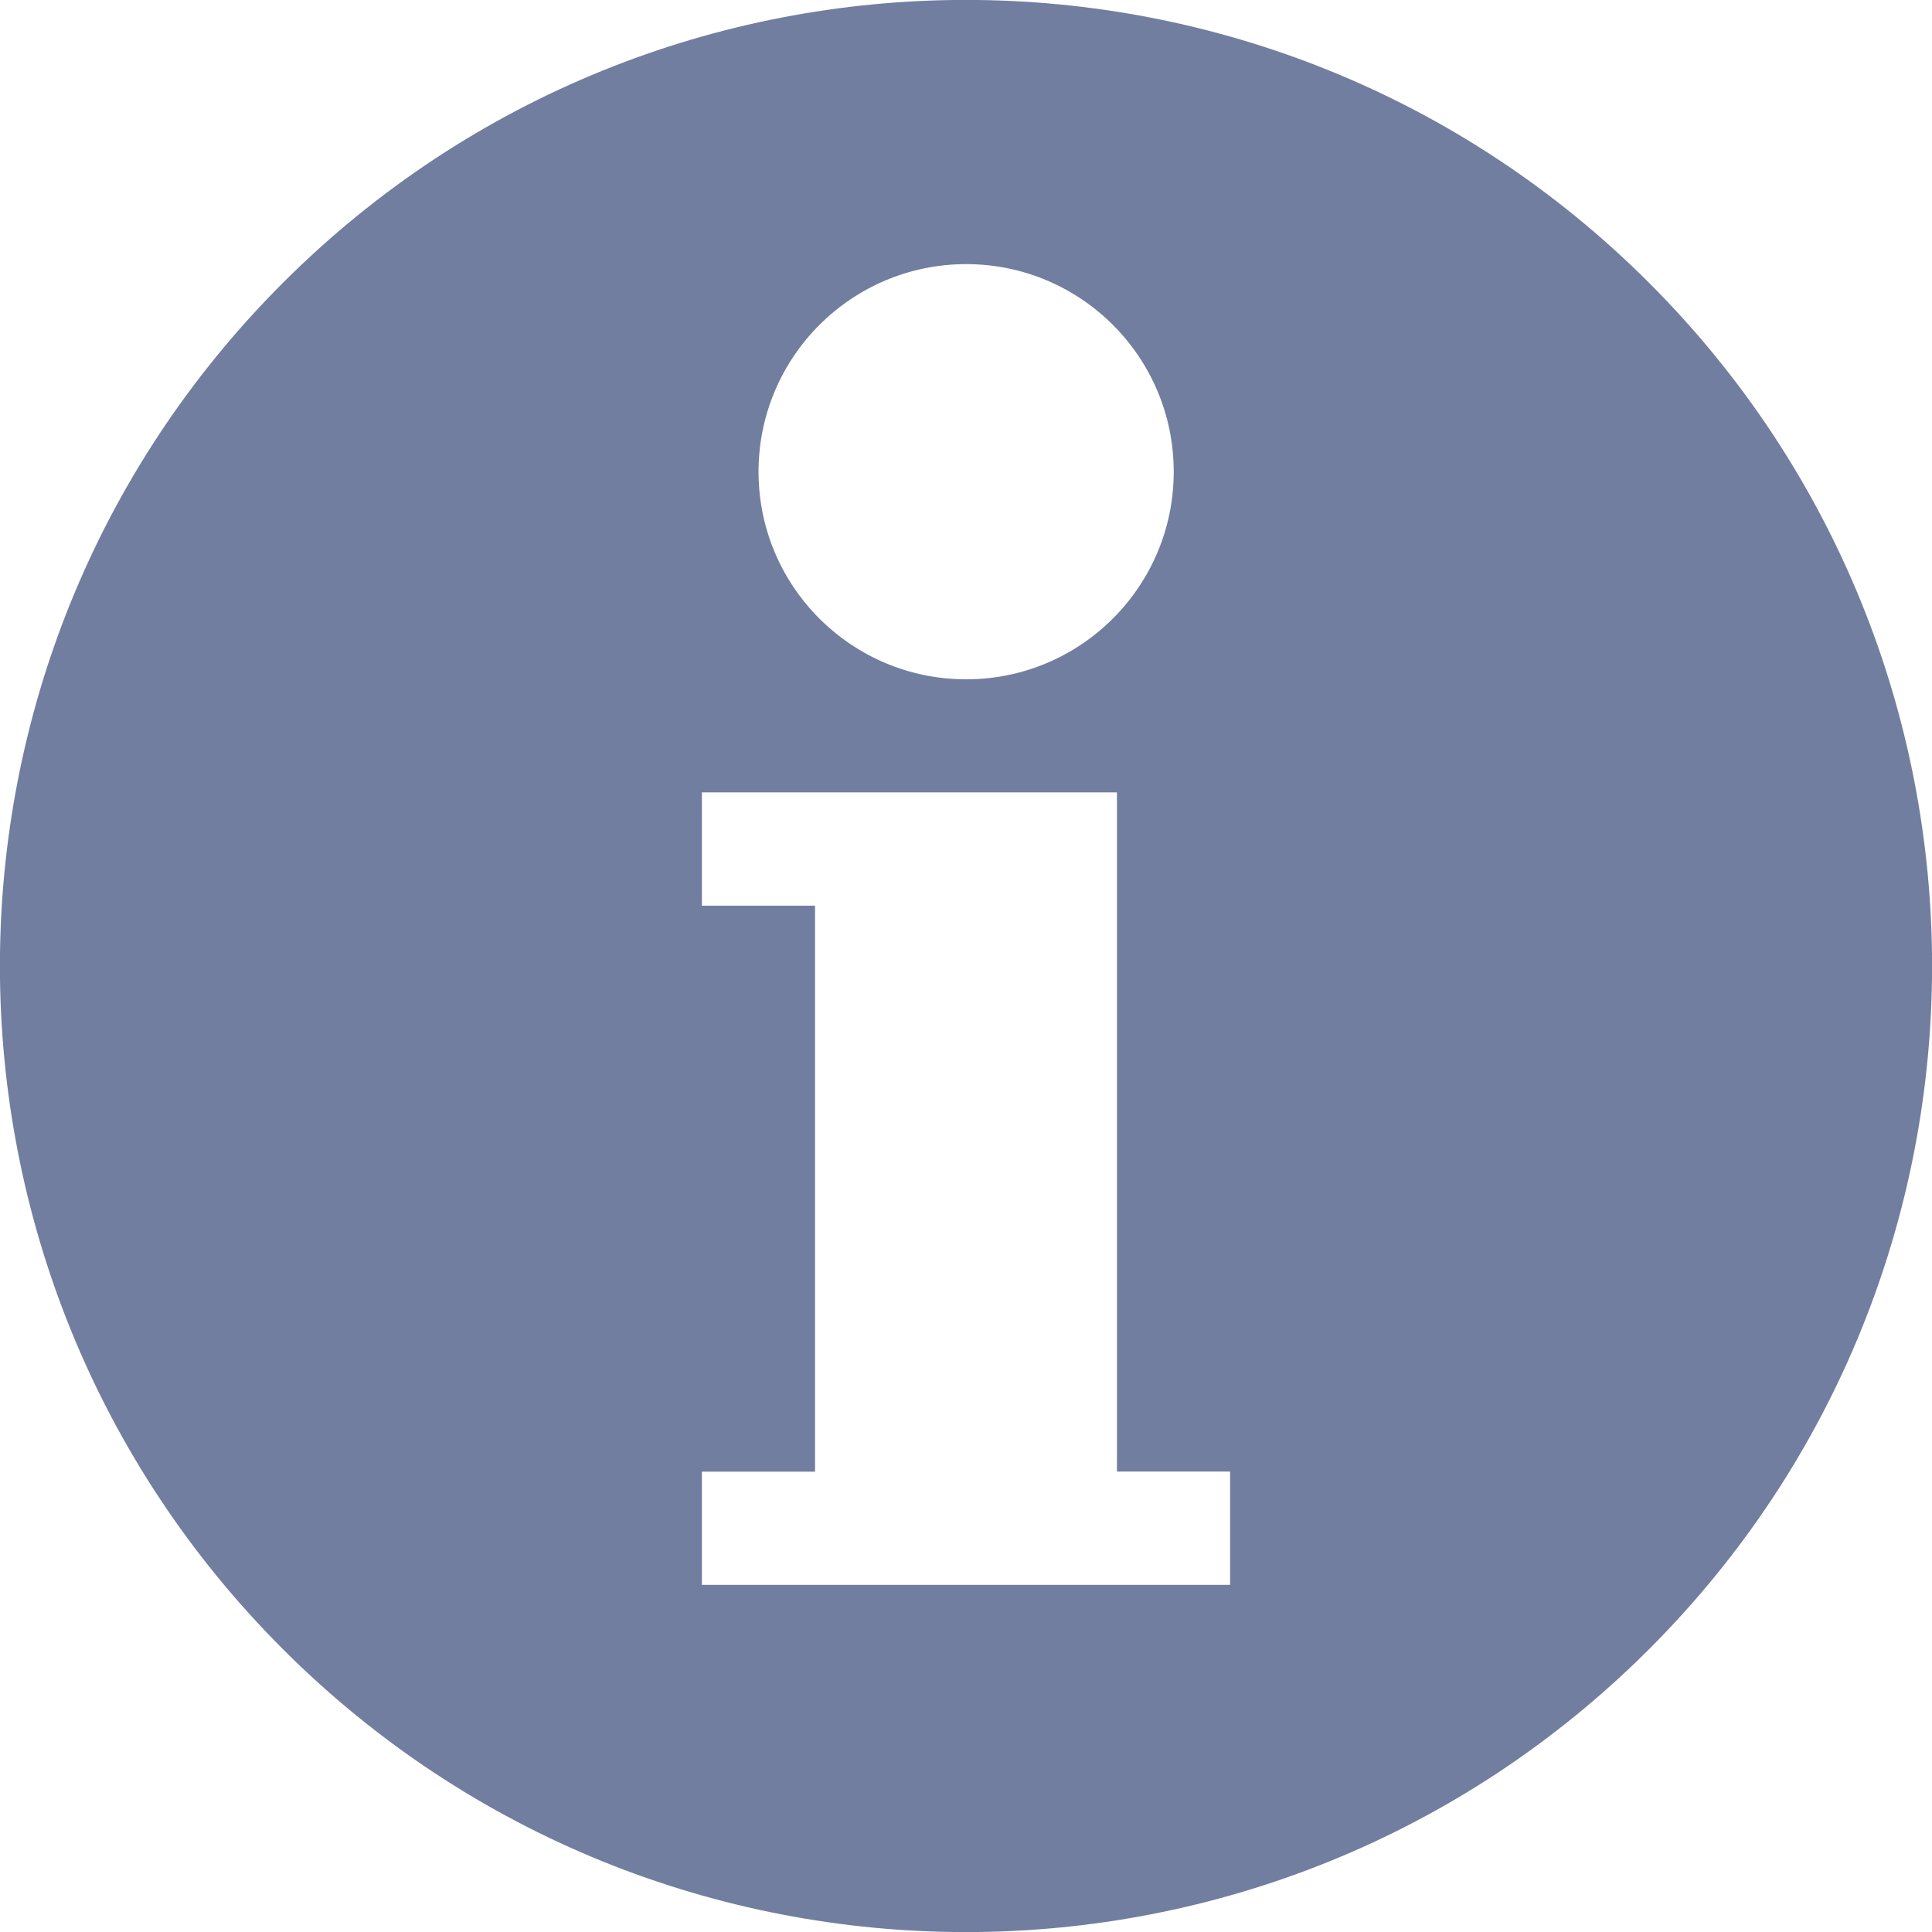
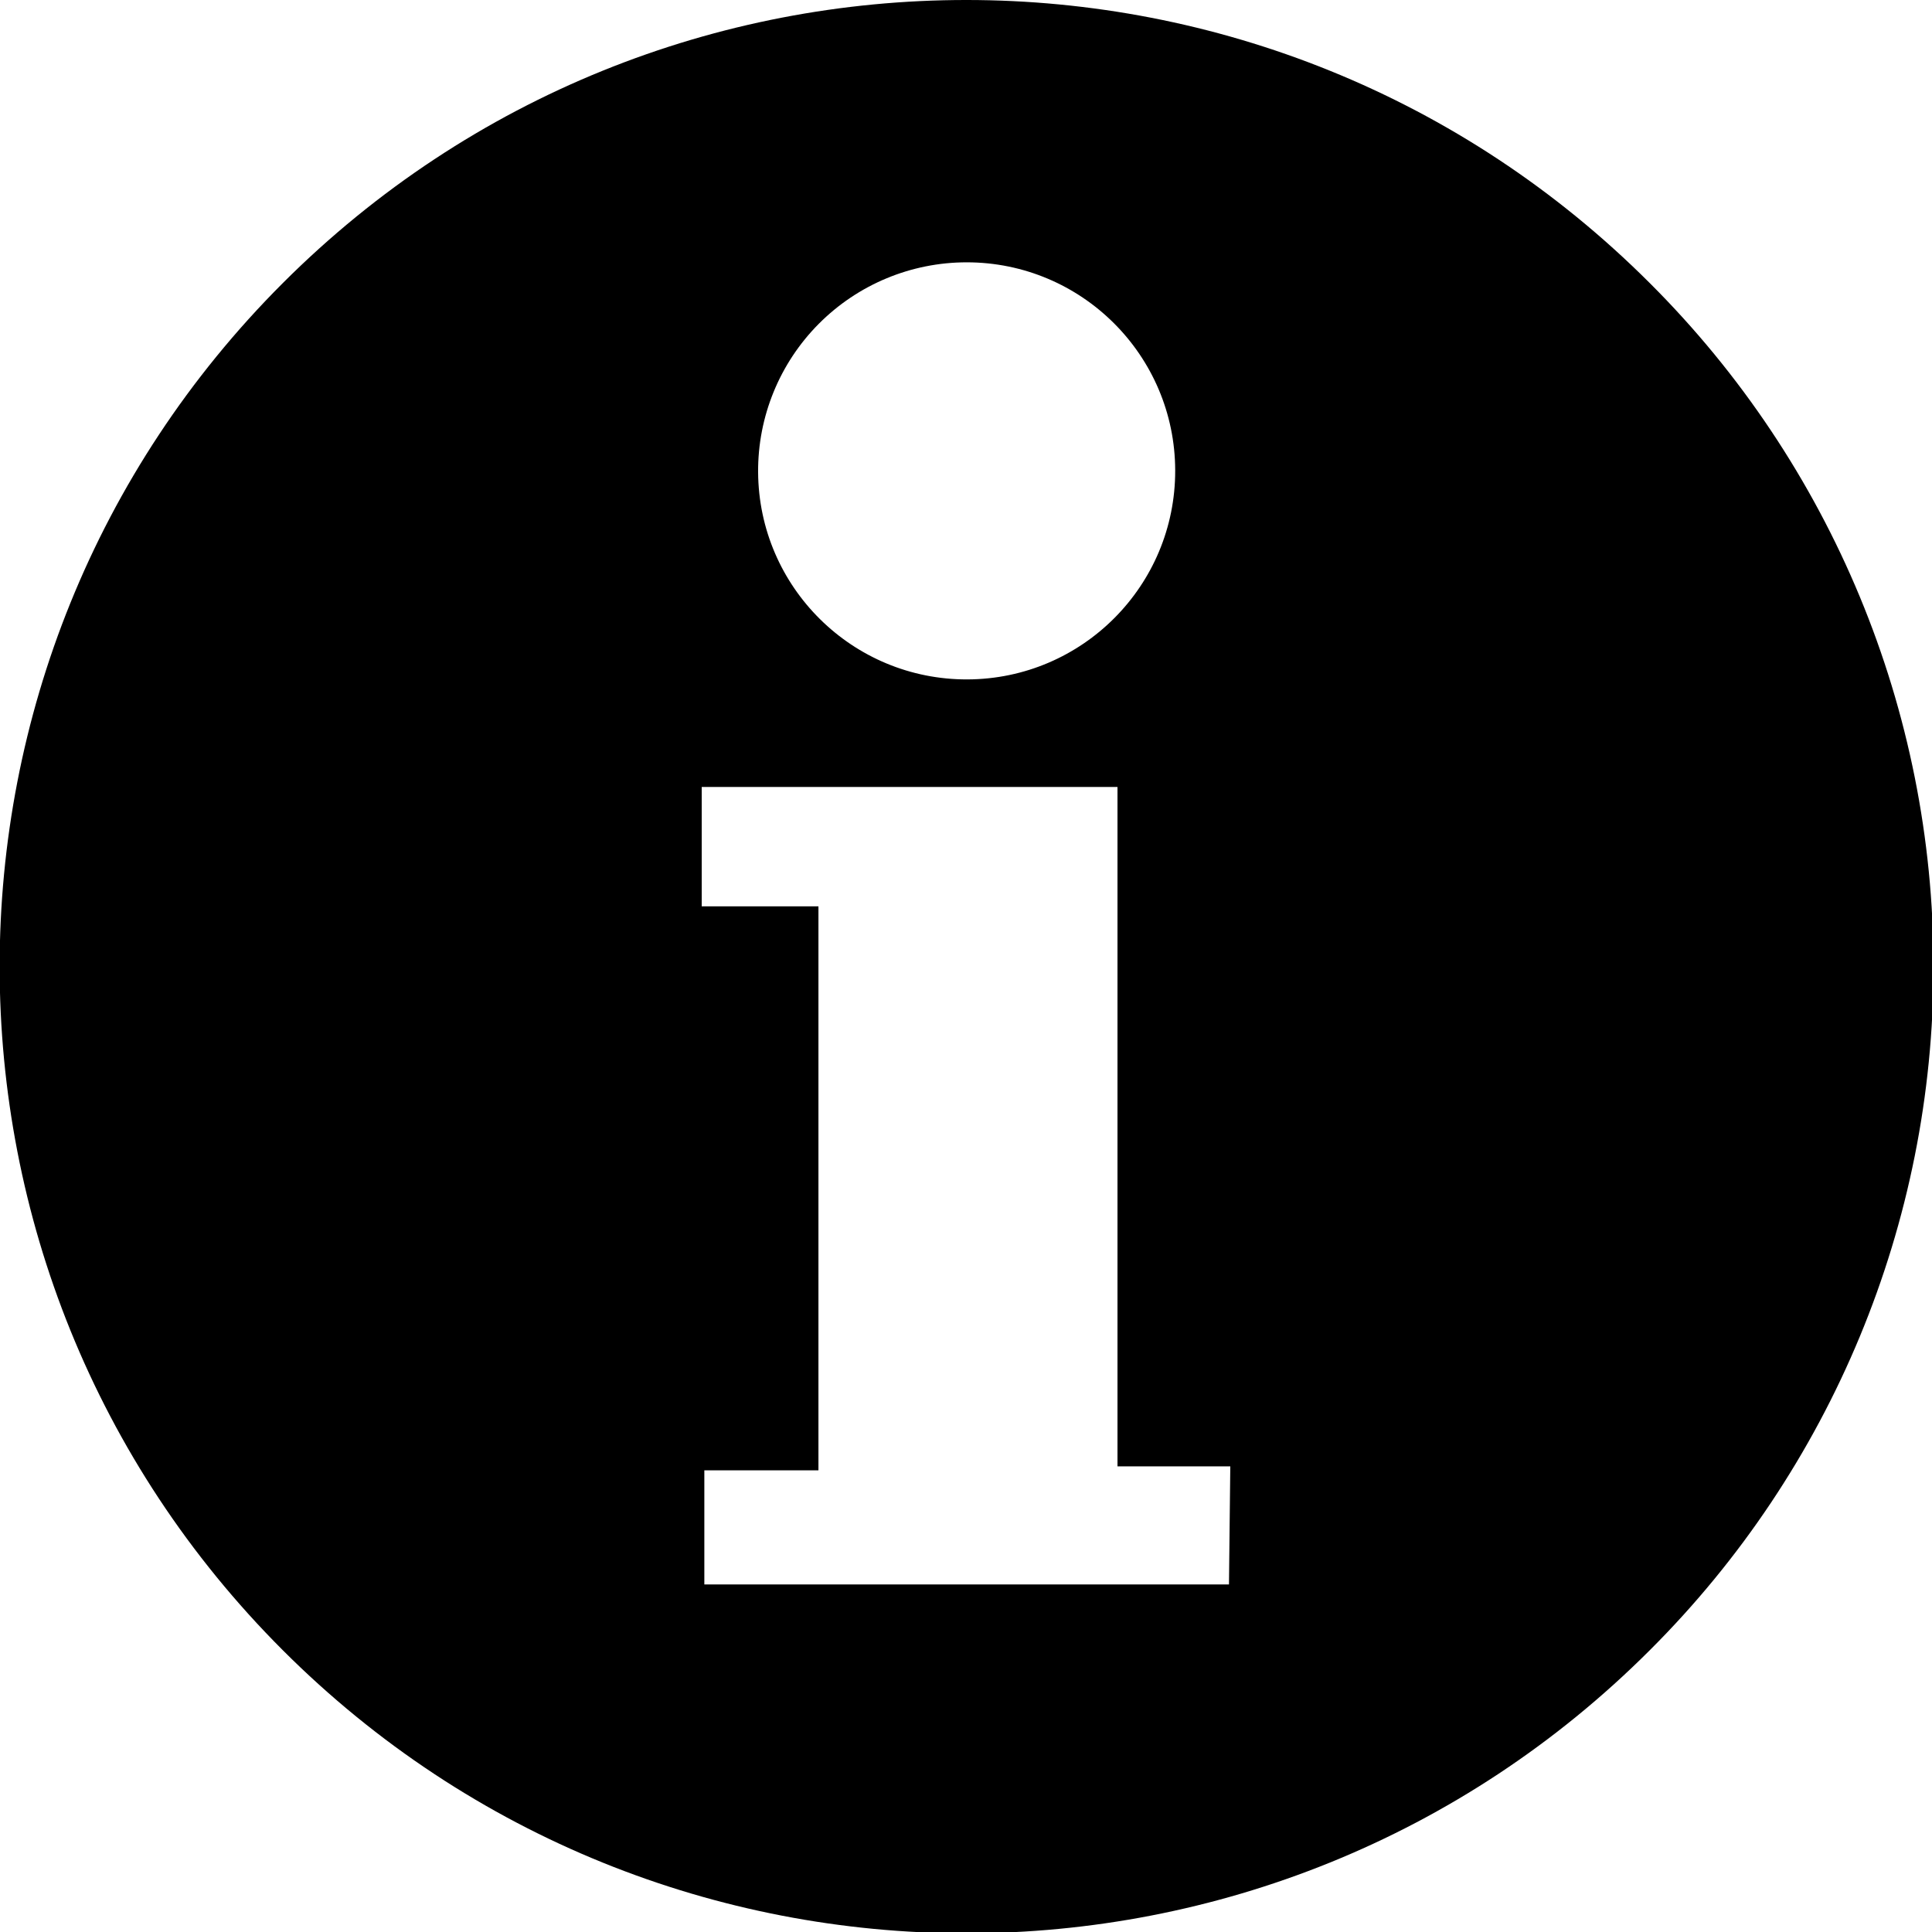
- <svg xmlns="http://www.w3.org/2000/svg" width="14.732" height="14.732" viewBox="0 0 14.732 14.732">
-   <defs>
-     <style>.a{fill:#717ea0;}</style>
-   </defs>
-   <g transform="translate(0 0)">
-     <path class="a" d="M12.575,2.157A7.366,7.366,0,0,0,2.157,12.575,7.366,7.366,0,0,0,12.575,2.157ZM7.366,2.014A1.583,1.583,0,1,1,5.784,3.6,1.584,1.584,0,0,1,7.366,2.014ZM9.38,12.085H5.352v-.863h.863V6.906H5.352V6.042H8.517v5.179H9.38Z" transform="translate(0 0)" />
-   </g>
+ <svg xmlns="http://www.w3.org/2000/svg" viewBox="0 0 14.73 14.73">
+   <path d="M12.58 2.16a7.37 7.37 0 100 10.42 7.36 7.36 0 000-10.42zM7.37 2a1.59 1.59 0 11-1.59 1.6A1.59 1.59 0 017.37 2zm2 10.08h-4v-.87h.87v-4.3h-.89V6h3.17v5.18h.86z" />
</svg>
